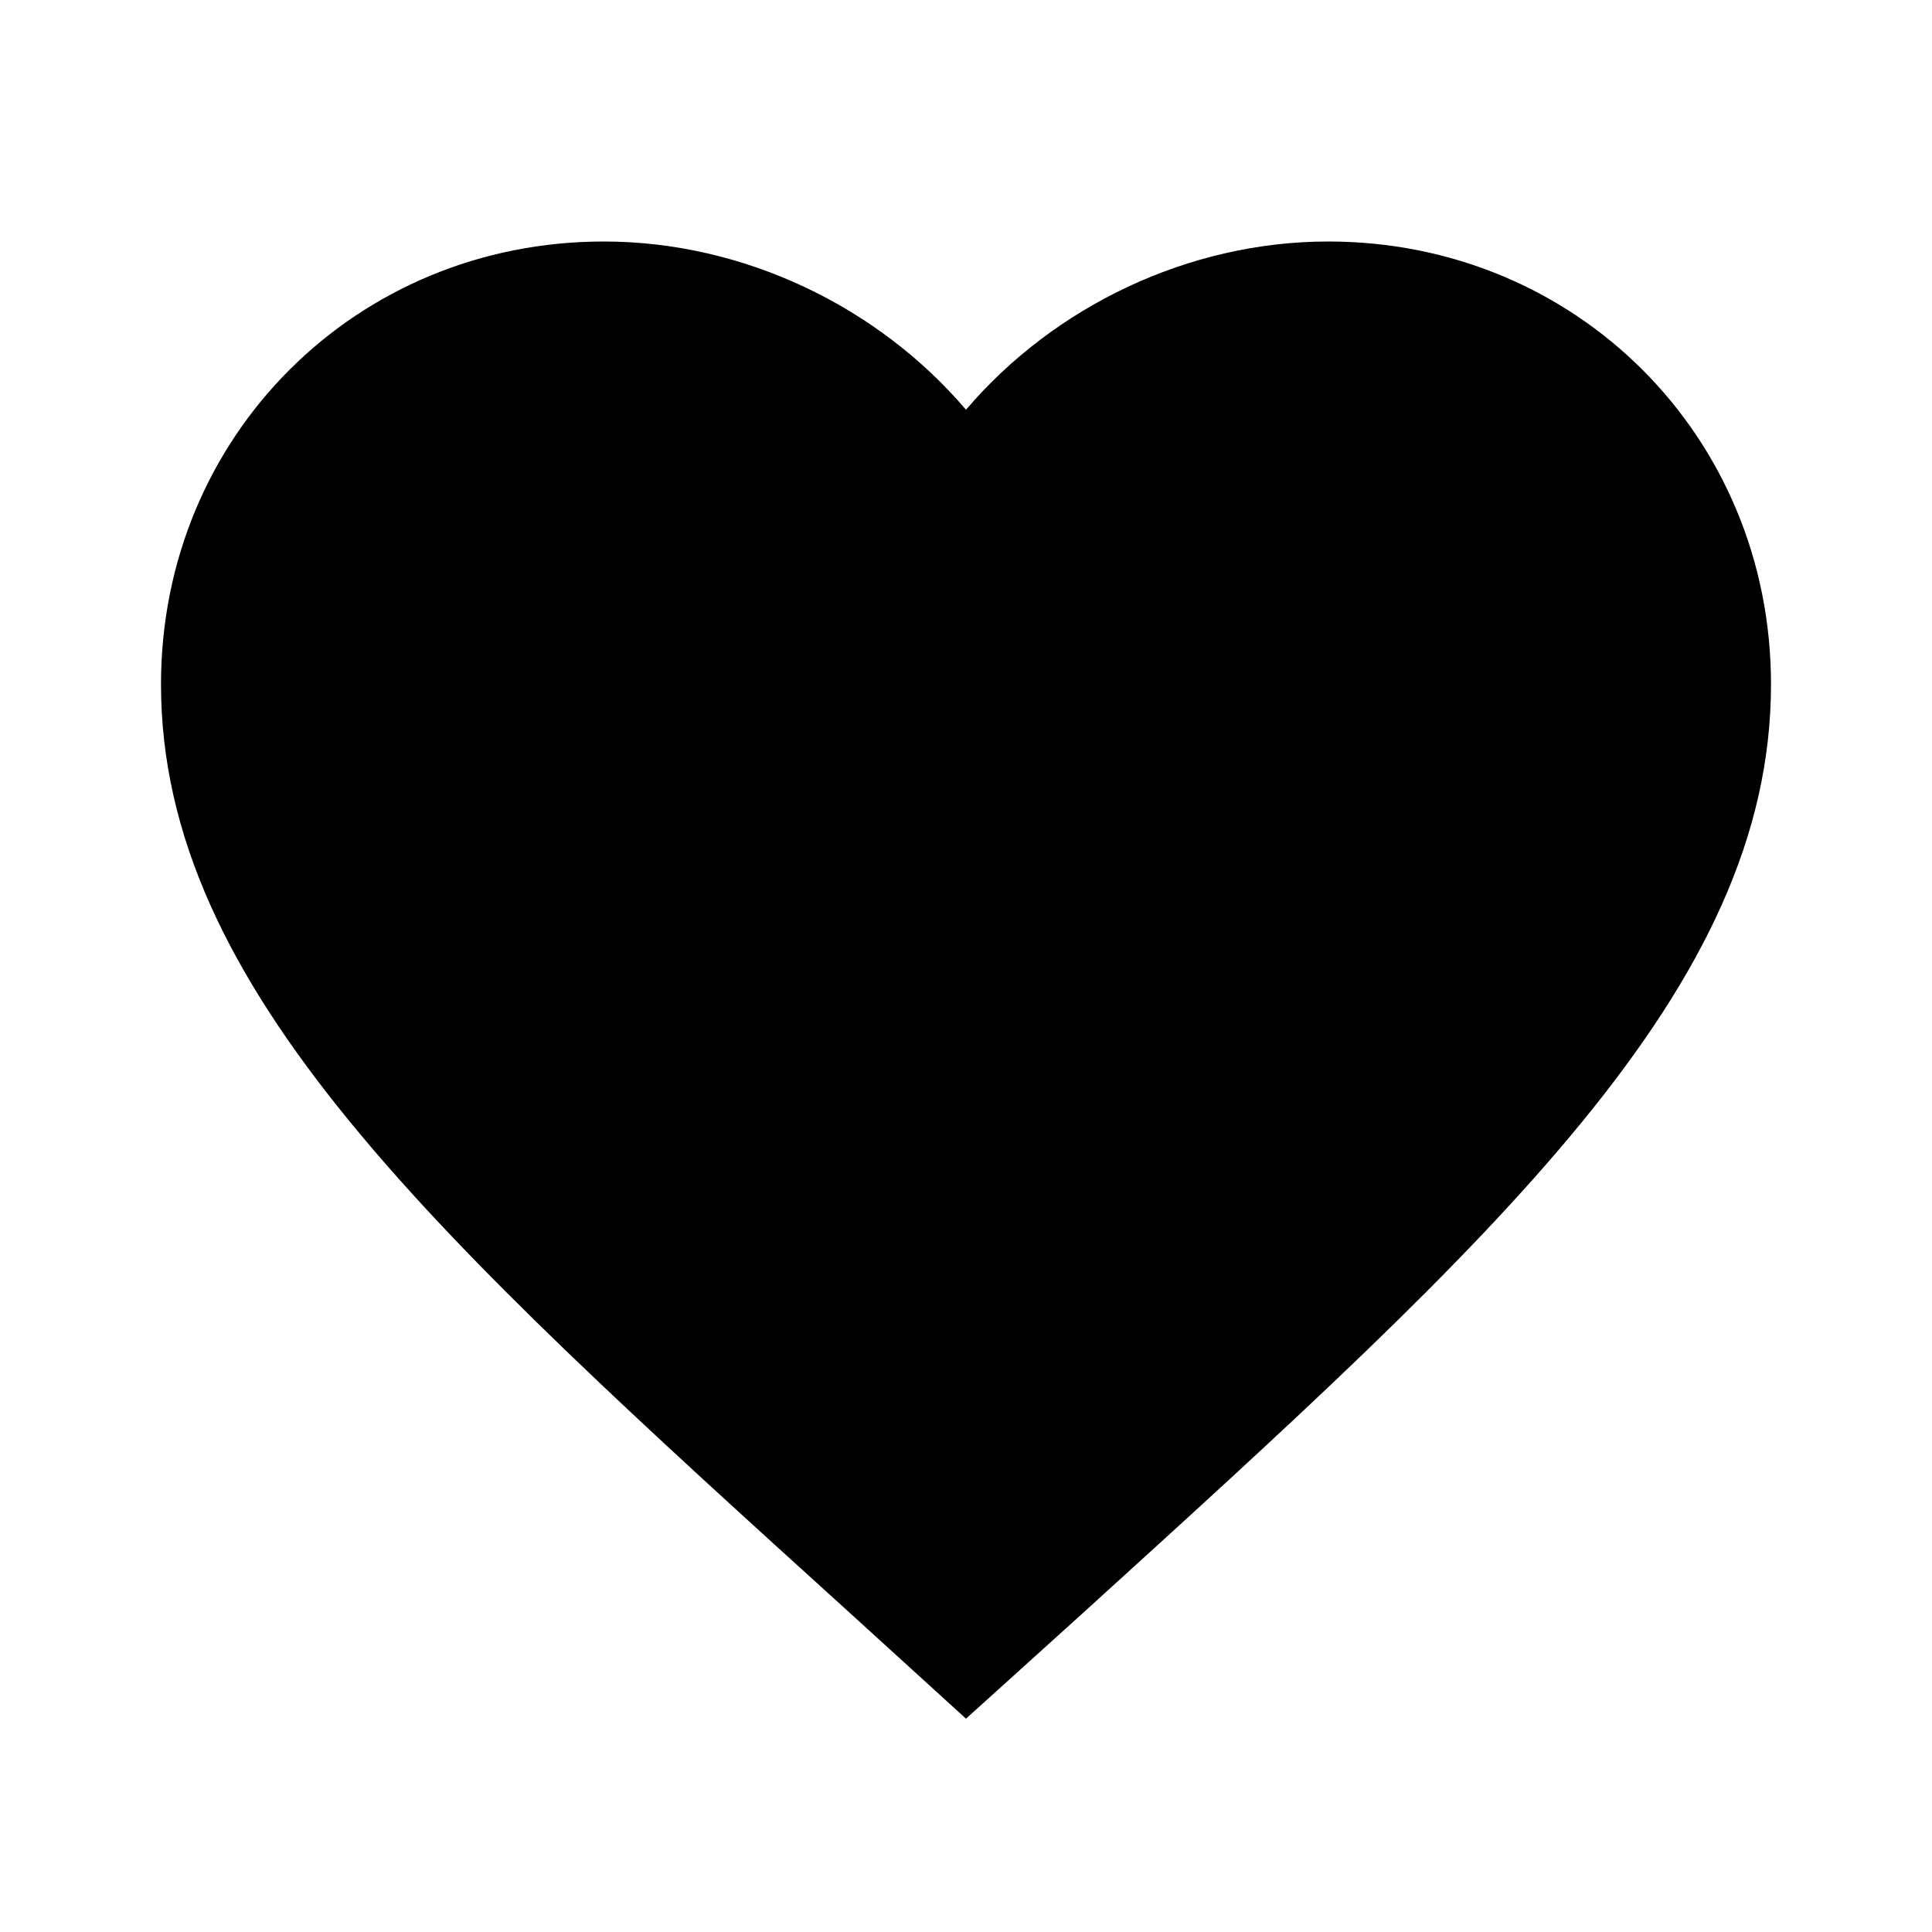
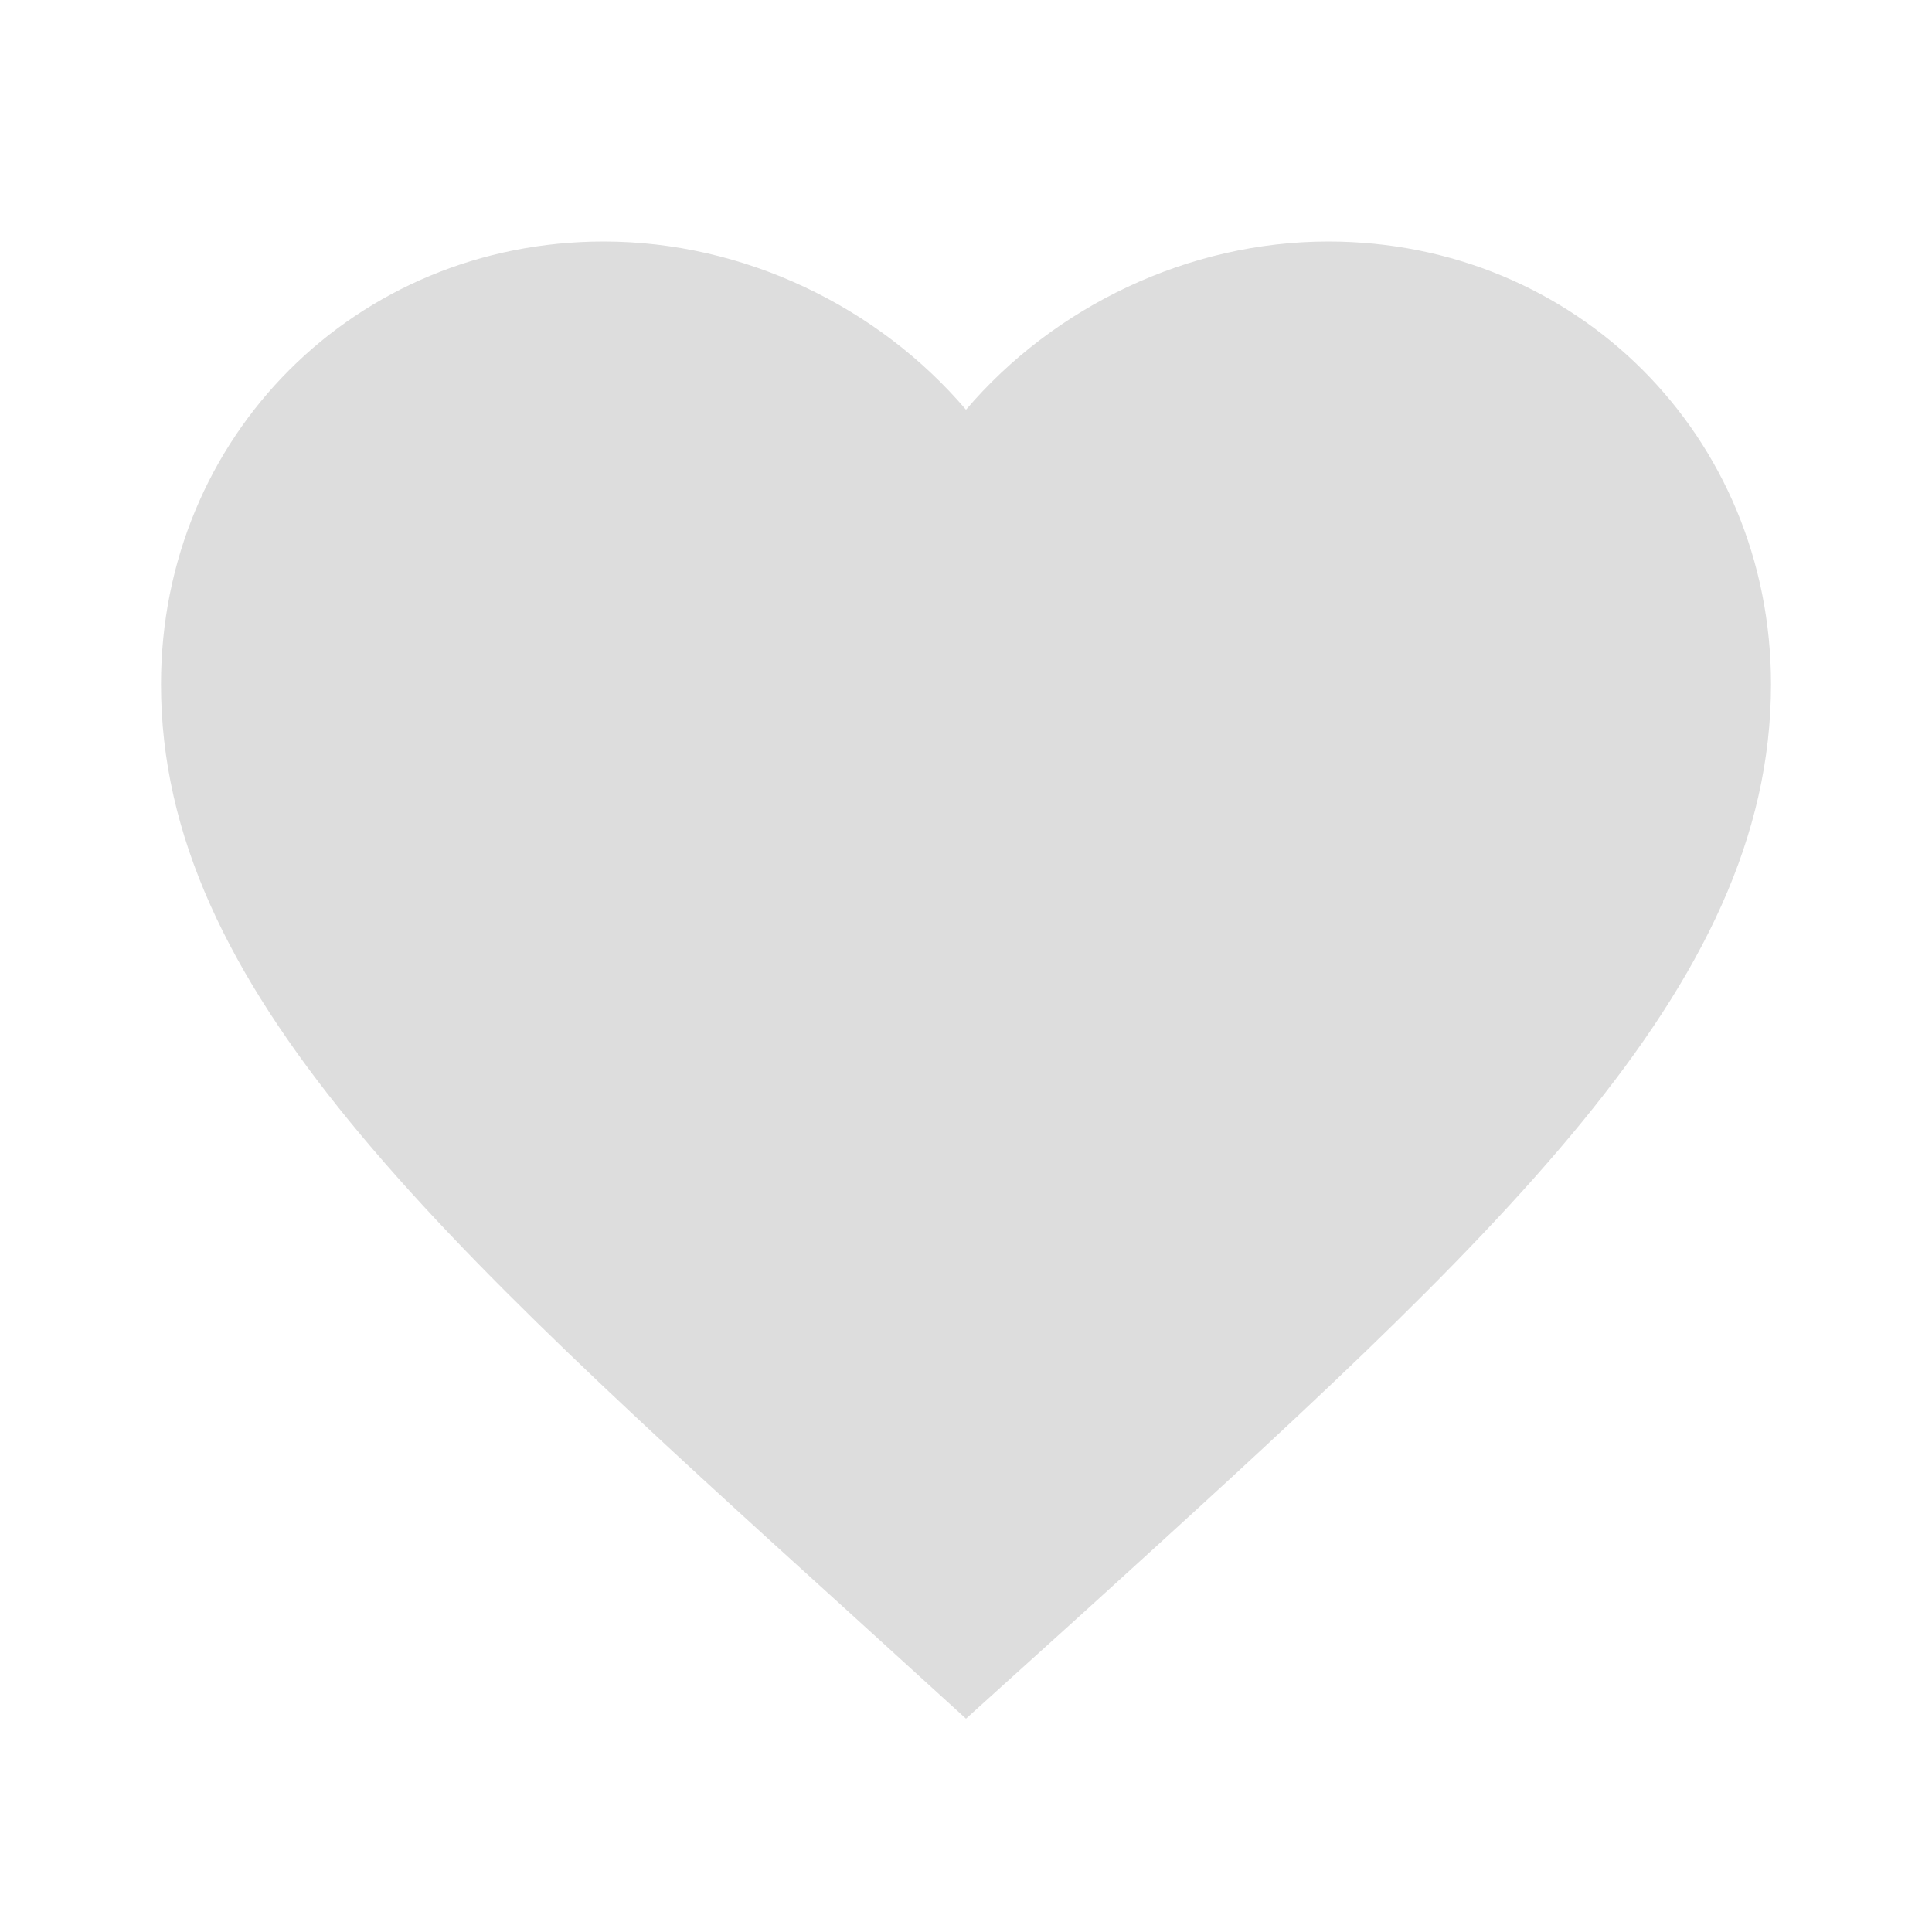
- <svg xmlns="http://www.w3.org/2000/svg" width="24" height="24" viewBox="0 0 24 24">
+ <svg xmlns="http://www.w3.org/2000/svg" width="18" height="18" viewBox="0 0 24 24">
  <path fill="none" d="M0 0h24v24H0V0z" id="Bounding_Boxes" />
-   <path d="M12 21.35l-1.45-1.32C5.4 15.36 2 12.28 2 8.5 2 5.42 4.42 3 7.5 3c1.74 0 3.41.81 4.5 2.09C13.09 3.81 14.76 3 16.5 3 19.58 3 22 5.42 22 8.5c0 3.78-3.4 6.86-8.55 11.54L12 21.35z" id="Outline" />
+   <path d="M12 21.35l-1.45-1.32C5.4 15.36 2 12.28 2 8.5 2 5.42 4.42 3 7.5 3c1.74 0 3.41.81 4.5 2.09C13.09 3.81 14.76 3 16.5 3 19.58 3 22 5.42 22 8.5c0 3.78-3.4 6.86-8.55 11.54L12 21.35z" fill="#ddd" id="Outline" />
</svg>
